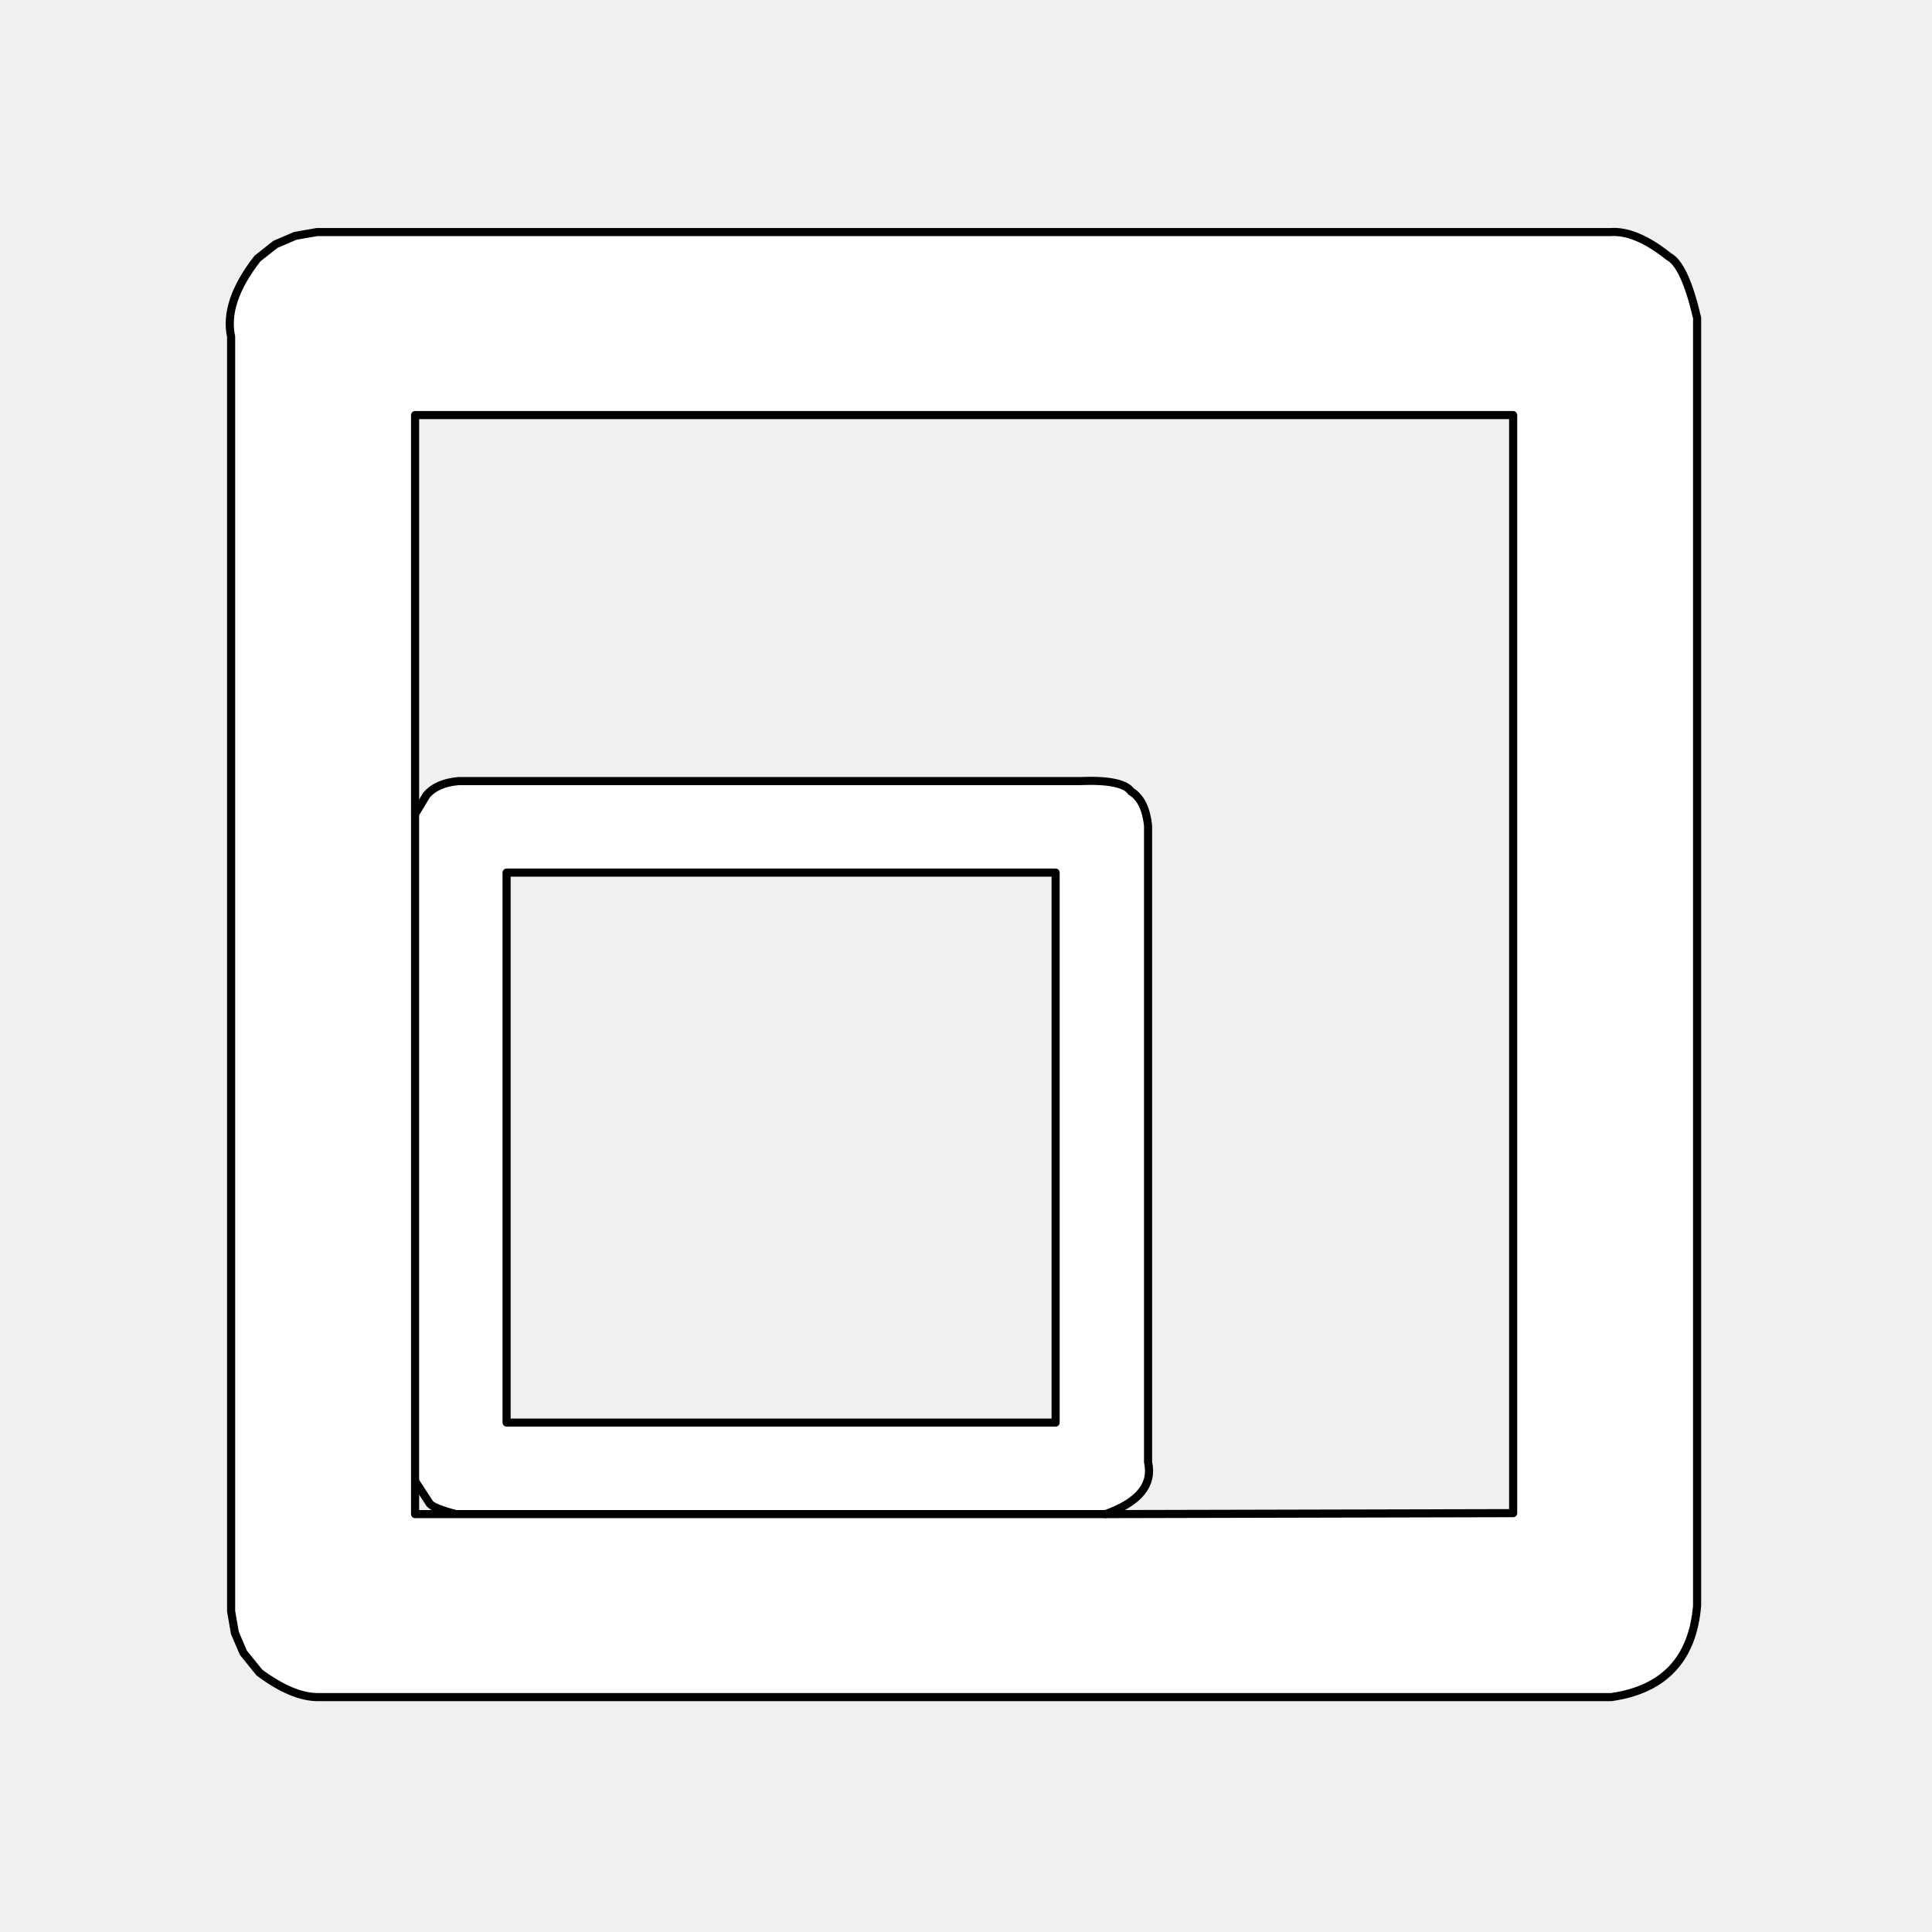
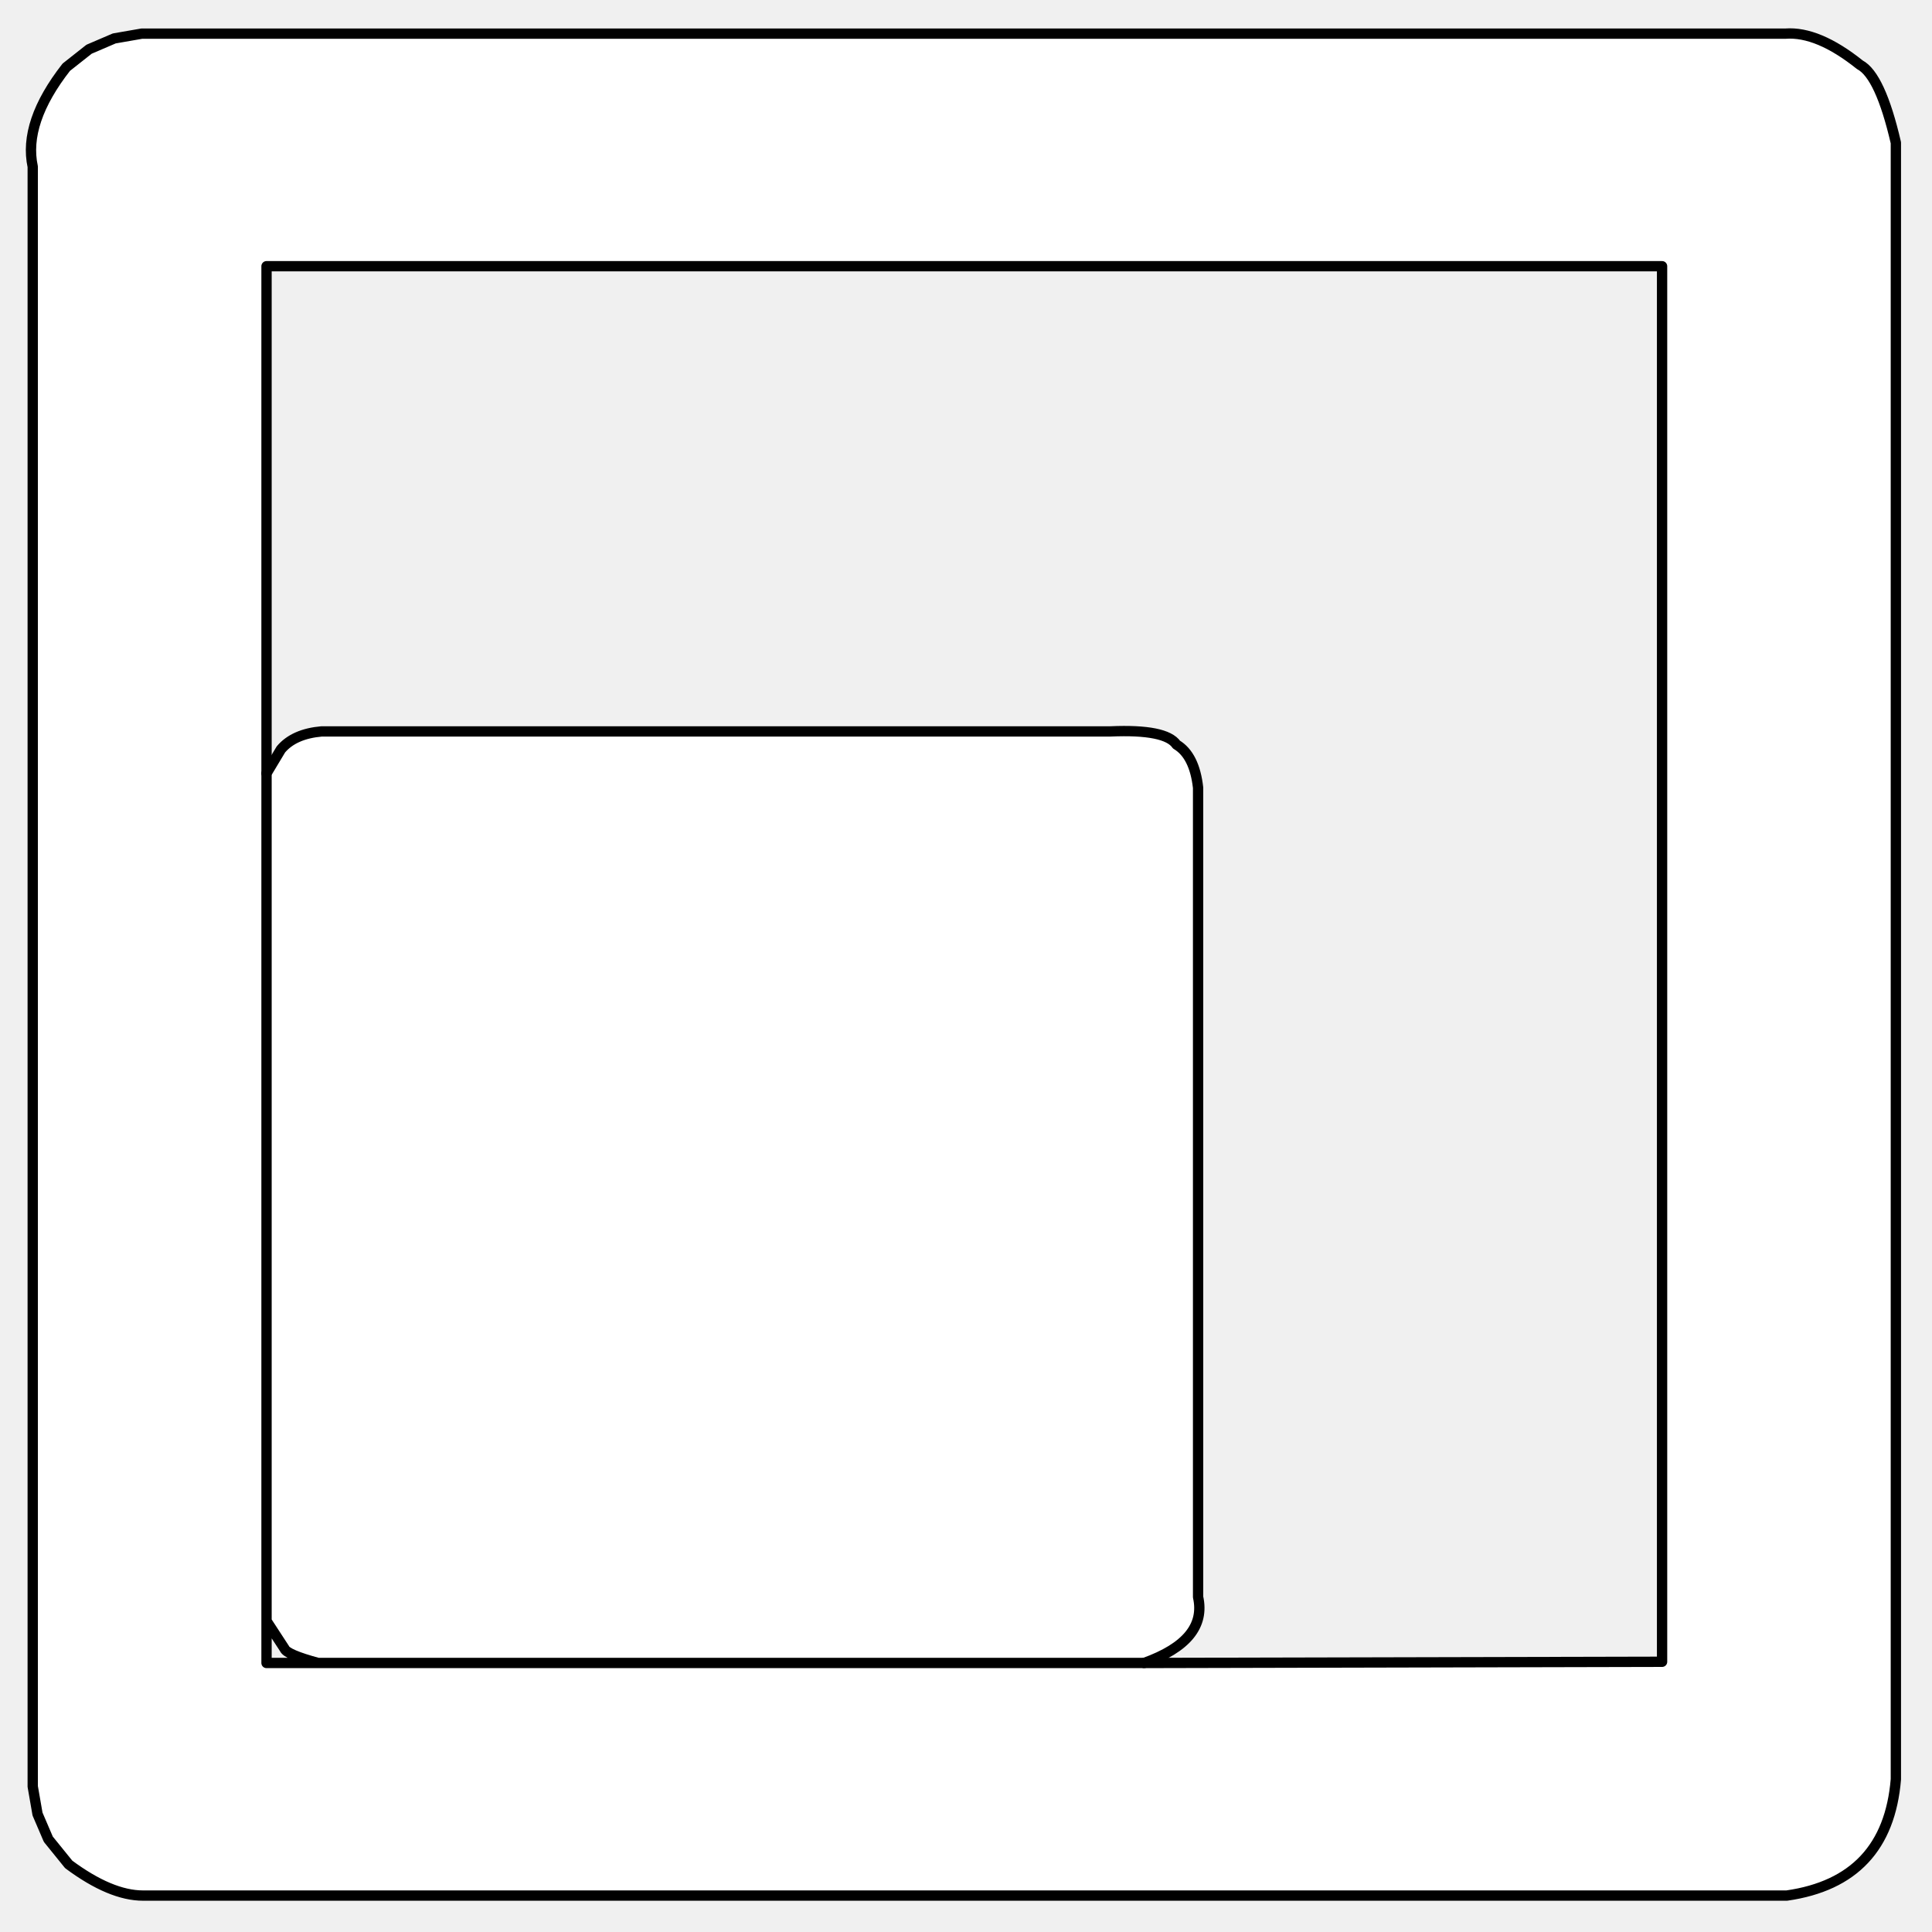
- <svg width="512pt" height="512pt" viewBox="0 0 512 512">
-   <g id="FRAME_0" style="visibility:visible" fill-rule="evenodd">
-     <path style="fill:rgb(255,255,255);opacity:1;stroke-width:0" d="M279.75,377 L279.75,231.25 L134.25,231.25 L134.25,377 L279.75,377 M110,392.5 L110,401.25 L120.75,401.25 Q114.25,399.5 113.75,398.25 L110,392.5 M110,215.75 L113,210.75 Q115.75,207.5 121.5,207 L286,207 Q297.5,206.5 299.75,209.75 Q303.5,212 304.25,218.75 L304.25,387.5 Q306.25,396.5 293,401.25 L401,401 L401,110 L110,110 L110,215.75 M427,449.75 L84.25,449.75 Q77.5,449.75 68.75,443.25 L64.5,438 L62.25,432.75 L61.25,427 L61.25,89.25 Q59.25,80 68.25,68.5 L73,64.75 L78.25,62.5 L84,61.5 L426.75,61.5 Q433.5,61 442.25,68 Q446.5,70.25 449.75,84.25 L449.75,425.5 Q448,446.75 427,449.75 " />
-     <path style="stroke:rgb(0,0,0);stroke-width:2.15;stroke-linecap:round;stroke-linejoin:round;fill:none" d="M134.25,377 L134.25,231.25 L279.75,231.25 L279.75,377 L134.25,377   " />
-     <path style="stroke:rgb(0,0,0);stroke-width:2.15;stroke-linecap:round;stroke-linejoin:round;fill:none" d="M110,392.5 L110,401.25 L120.75,401.25 Q114.25,399.5 113.75,398.25 L110,392.5 L110,215.75 L113,210.75 Q115.75,207.5 121.5,207 L286,207 Q297.5,206.5 299.75,209.75 Q303.5,212 304.25,218.75 L304.25,387.5 Q306.25,396.5 293,401.25 L120.75,401.25   " />
-     <path style="stroke:rgb(0,0,0);stroke-width:2.15;stroke-linecap:round;stroke-linejoin:round;fill:none" d="M293,401.25 L401,401 L401,110 L110,110 L110,215.75   " />
-     <path style="stroke:rgb(0,0,0);stroke-width:2.15;stroke-linecap:round;stroke-linejoin:round;fill:none" d="M84.25,449.75 Q77.5,449.75 68.75,443.25 L64.5,438 L62.25,432.75 L61.25,427 L61.25,89.25 Q59.25,80 68.25,68.5 L73,64.75 L78.25,62.5 L84,61.5 L426.75,61.5 Q433.5,61 442.25,68 Q446.5,70.25 449.75,84.25 L449.75,425.5 Q448,446.75 427,449.75 L84.25,449.75   " />
+ <svg xmlns="http://www.w3.org/2000/svg" width="512pt" height="512pt" viewBox="0 0 512 512" version="1.1" id="svg1357">
+   <defs id="defs1361" />
+   <g id="FRAME_0" style="visibility:visible" fill-rule="evenodd" transform="matrix(1.270916,0,0,1.270916,-69.16993,-69.24843)">
+     <path style="opacity:1;fill:#ffffff;stroke-width:0" d="m 110,392.5 v 8.75 h 10.75 c -4.333,-1.167 -6.667,-2.167 -7,-3 L 110,392.5 m 0,-176.75 3,-5 c 1.833,-2.167 4.667,-3.417 8.5,-3.75 H 286 c 7.667,-0.333 12.25,0.583 13.75,2.75 2.5,1.5 4,4.5 4.5,9 V 387.5 c 1.333,6 -2.417,10.583 -11.25,13.75 L 401,401 V 110 H 110 v 105.75 m 317,234 H 84.25 c -4.5,0 -9.667,-2.167 -15.5,-6.5 L 64.5,438 62.25,432.75 61.25,427 V 89.25 c -1.333,-6.167 1,-13.083 7,-20.75 L 73,64.75 78.25,62.5 84,61.5 h 342.75 c 4.5,-0.333 9.667,1.833 15.5,6.5 2.833,1.5 5.333,6.917 7.5,16.25 V 425.5 C 448.583,439.667 441,447.75 427,449.75" id="path1346" />
+     <path style="fill:none;stroke:#000000;stroke-width:2.15;stroke-linecap:round;stroke-linejoin:round" d="m 110,392.5 v 8.75 h 10.75 q -6.5,-1.75 -7,-3 L 110,392.5 V 215.75 l 3,-5 q 2.75,-3.25 8.5,-3.75 H 286 q 11.5,-0.5 13.75,2.75 3.75,2.25 4.5,9 V 387.5 q 2,9 -11.25,13.75 H 120.75" id="path1350" />
+     <path style="fill:none;stroke:#000000;stroke-width:2.15;stroke-linecap:round;stroke-linejoin:round" d="M 293,401.25 401,401 V 110 H 110 v 105.75" id="path1352" />
+     <path style="fill:none;stroke:#000000;stroke-width:2.15;stroke-linecap:round;stroke-linejoin:round" d="m 84.25,449.75 q -6.75,0 -15.5,-6.5 L 64.5,438 62.25,432.75 61.25,427 V 89.25 q -2,-9.25 7,-20.75 L 73,64.75 78.25,62.5 84,61.5 h 342.75 q 6.75,-0.5 15.5,6.5 4.25,2.25 7.5,16.25 V 425.5 Q 448,446.75 427,449.75 H 84.25" id="path1354" />
  </g>
</svg>
